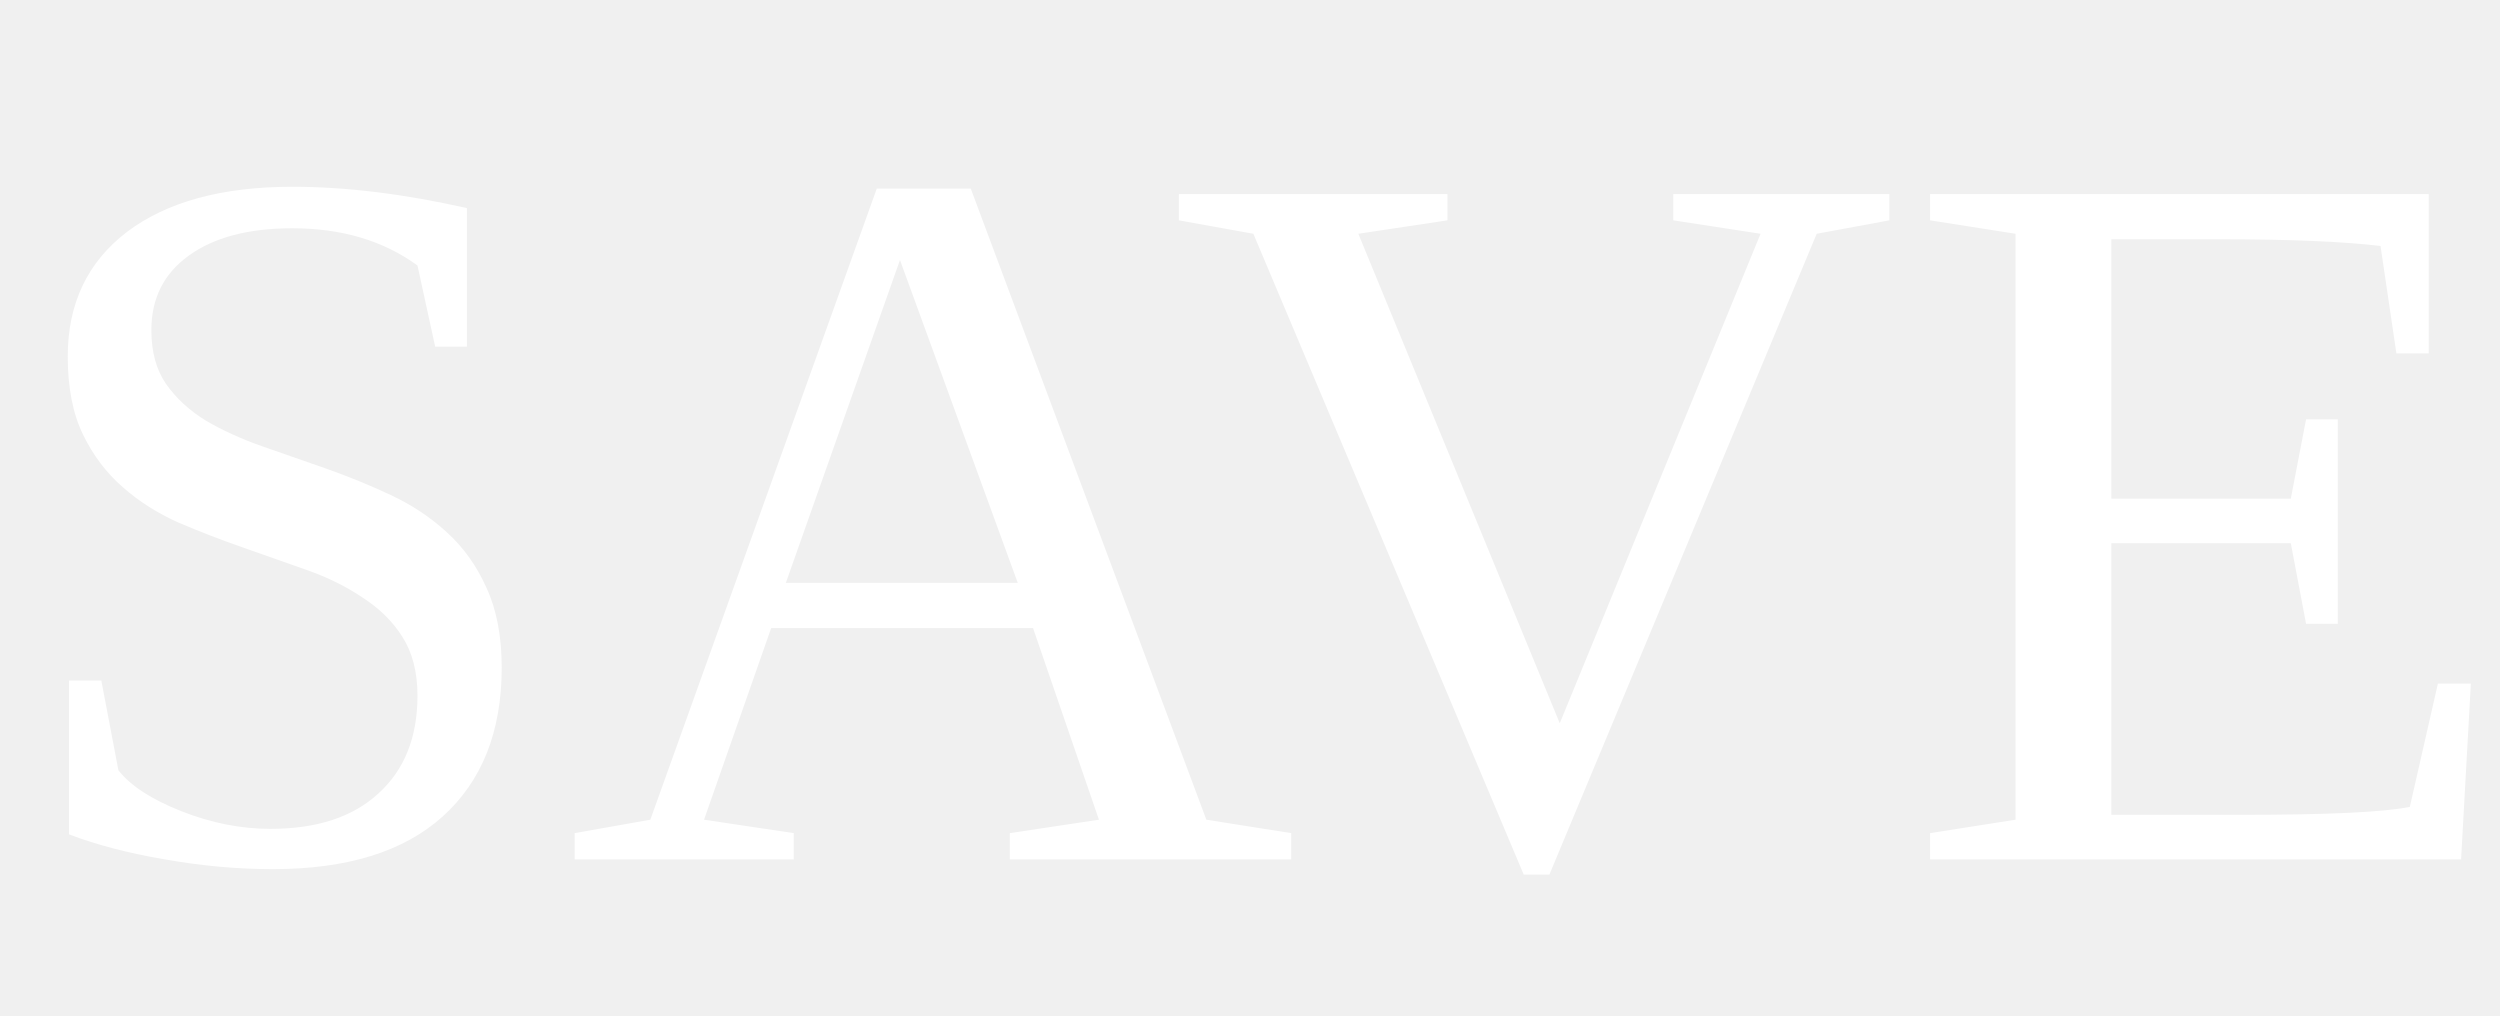
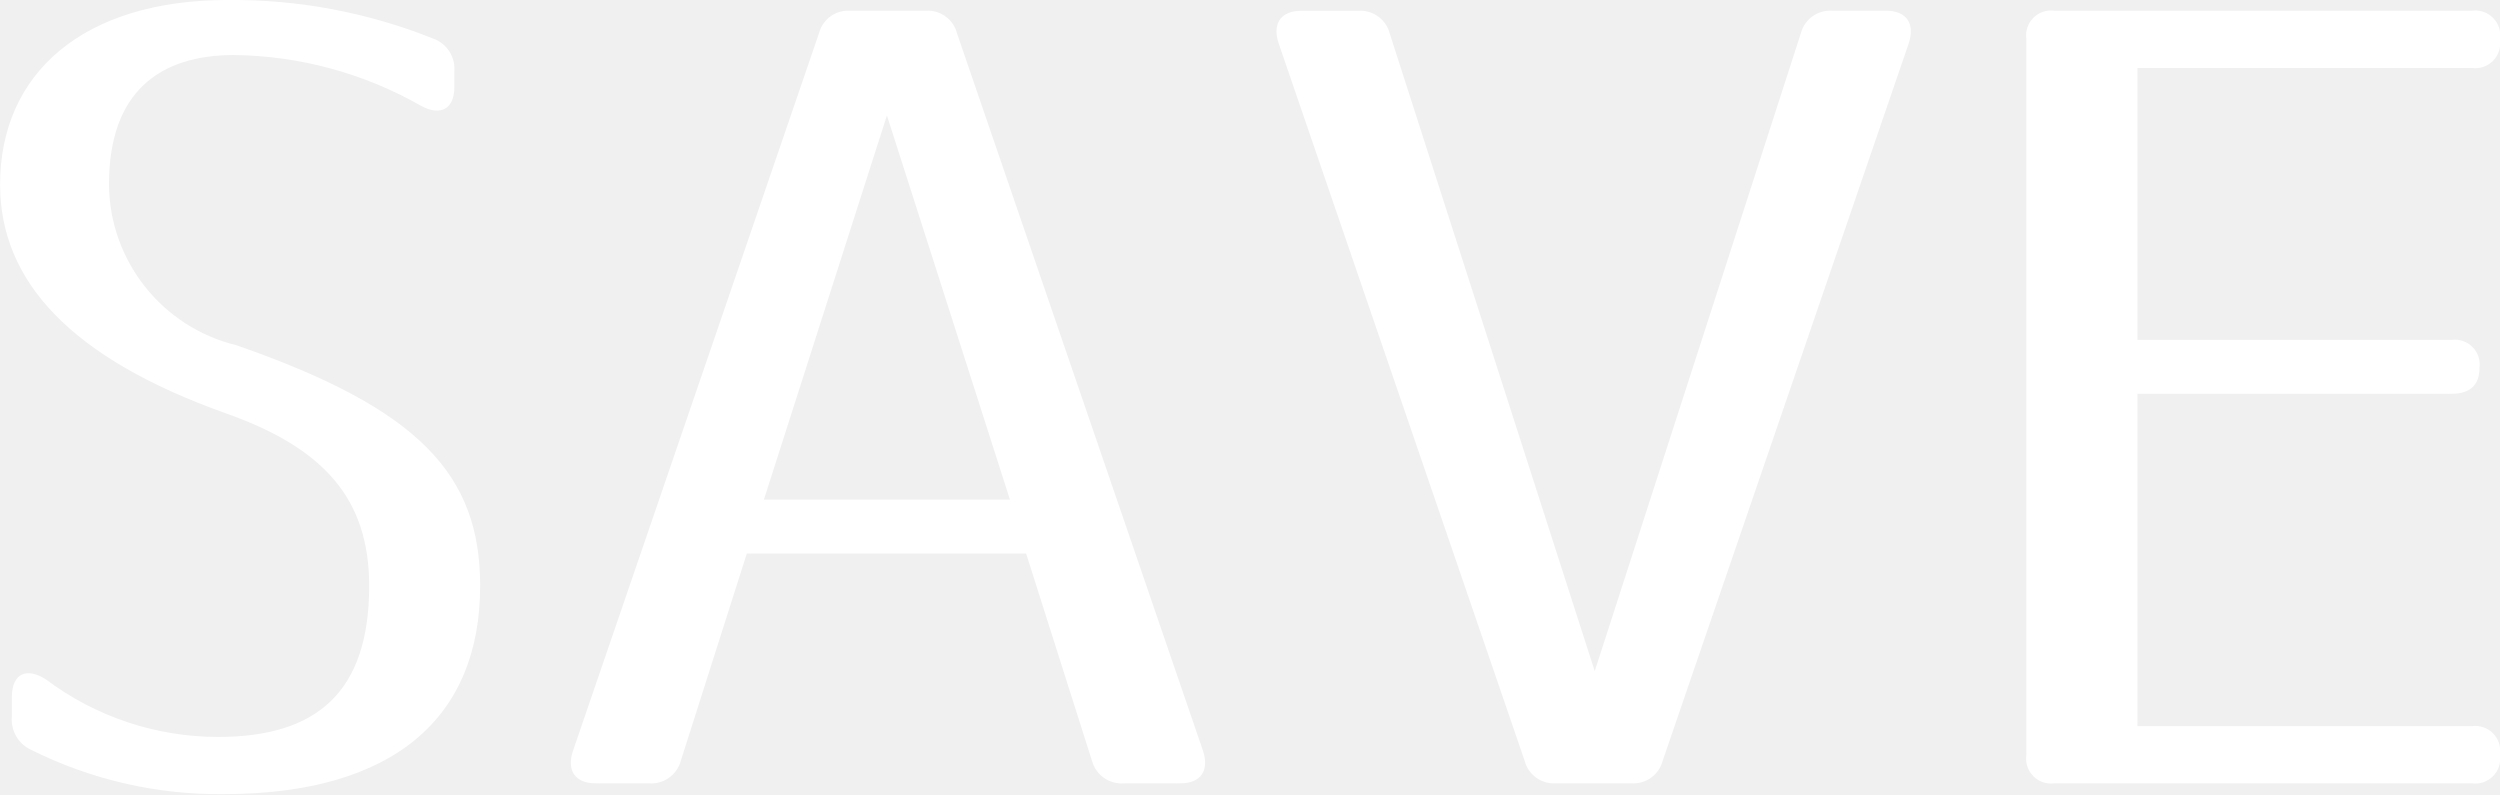
- <svg xmlns="http://www.w3.org/2000/svg" width="64" height="26" viewBox="0 0 64 26">
+ <svg xmlns="http://www.w3.org/2000/svg" width="60.242" height="19.136" viewBox="0 0 60.242 19.136">
  <defs>
-     <style>.a{fill:#fff;font-size:26px;font-family:07LogoTypeGothic7;}</style>
+     <style>.a{fill:#fff;}</style>
  </defs>
-   <text class="a" transform="translate(0 22)">
-     <tspan x="0" y="0">SAVE</tspan>
-   </text>
+   <path class="a" d="M1.69-2.262v.468a.8.8,0,0,0,.468.806A10.121,10.121,0,0,0,6.786.078c4.108,0,6.188-1.846,6.188-5.018,0-2.678-1.456-4.264-5.876-5.8A4.019,4.019,0,0,1,4.03-14.612c0-2.236,1.222-3.12,3.016-3.12a9.316,9.316,0,0,1,4.5,1.222c.468.26.806.078.806-.442v-.39a.769.769,0,0,0-.494-.78,13,13,0,0,0-4.966-.936c-3.484,0-5.486,1.768-5.486,4.446,0,2.34,1.716,4.186,5.434,5.512C9.2-8.268,10.3-7.046,10.3-4.94c0,2.548-1.248,3.64-3.64,3.64A6.91,6.91,0,0,1,2.522-2.678C2.054-2.99,1.69-2.834,1.69-2.262ZM23.712-18.8h-1.82a.73.73,0,0,0-.754.546L15.21-.962c-.156.468.052.78.546.78H17.03a.74.74,0,0,0,.78-.546L19.4-5.72H26.13L27.716-.728a.74.74,0,0,0,.78.546h1.352c.494,0,.7-.312.546-.78l-5.928-17.29A.73.73,0,0,0,23.712-18.8ZM19.812-7.02l2.964-9.256L25.74-7.02ZM46.852-18.8h-1.3a.73.73,0,0,0-.754.546L39.832-2.886l-4.94-15.366a.73.73,0,0,0-.754-.546H32.76c-.494,0-.7.312-.546.78L38.142-.728a.73.73,0,0,0,.754.546h1.82a.73.73,0,0,0,.754-.546L47.4-18.018C47.554-18.486,47.346-18.8,46.852-18.8Zm14.118,0H50.908a.6.6,0,0,0-.676.676V-.858a.6.6,0,0,0,.676.676H60.97a.6.6,0,0,0,.676-.676V-.884a.6.6,0,0,0-.676-.676H52.91V-9.568h7.566c.442,0,.676-.208.676-.624a.6.6,0,0,0-.676-.676H52.91V-17.42h8.06a.6.6,0,0,0,.676-.676v-.026A.6.6,0,0,0,60.97-18.8Z" transform="translate(-1.404 19.058)" />
</svg>
